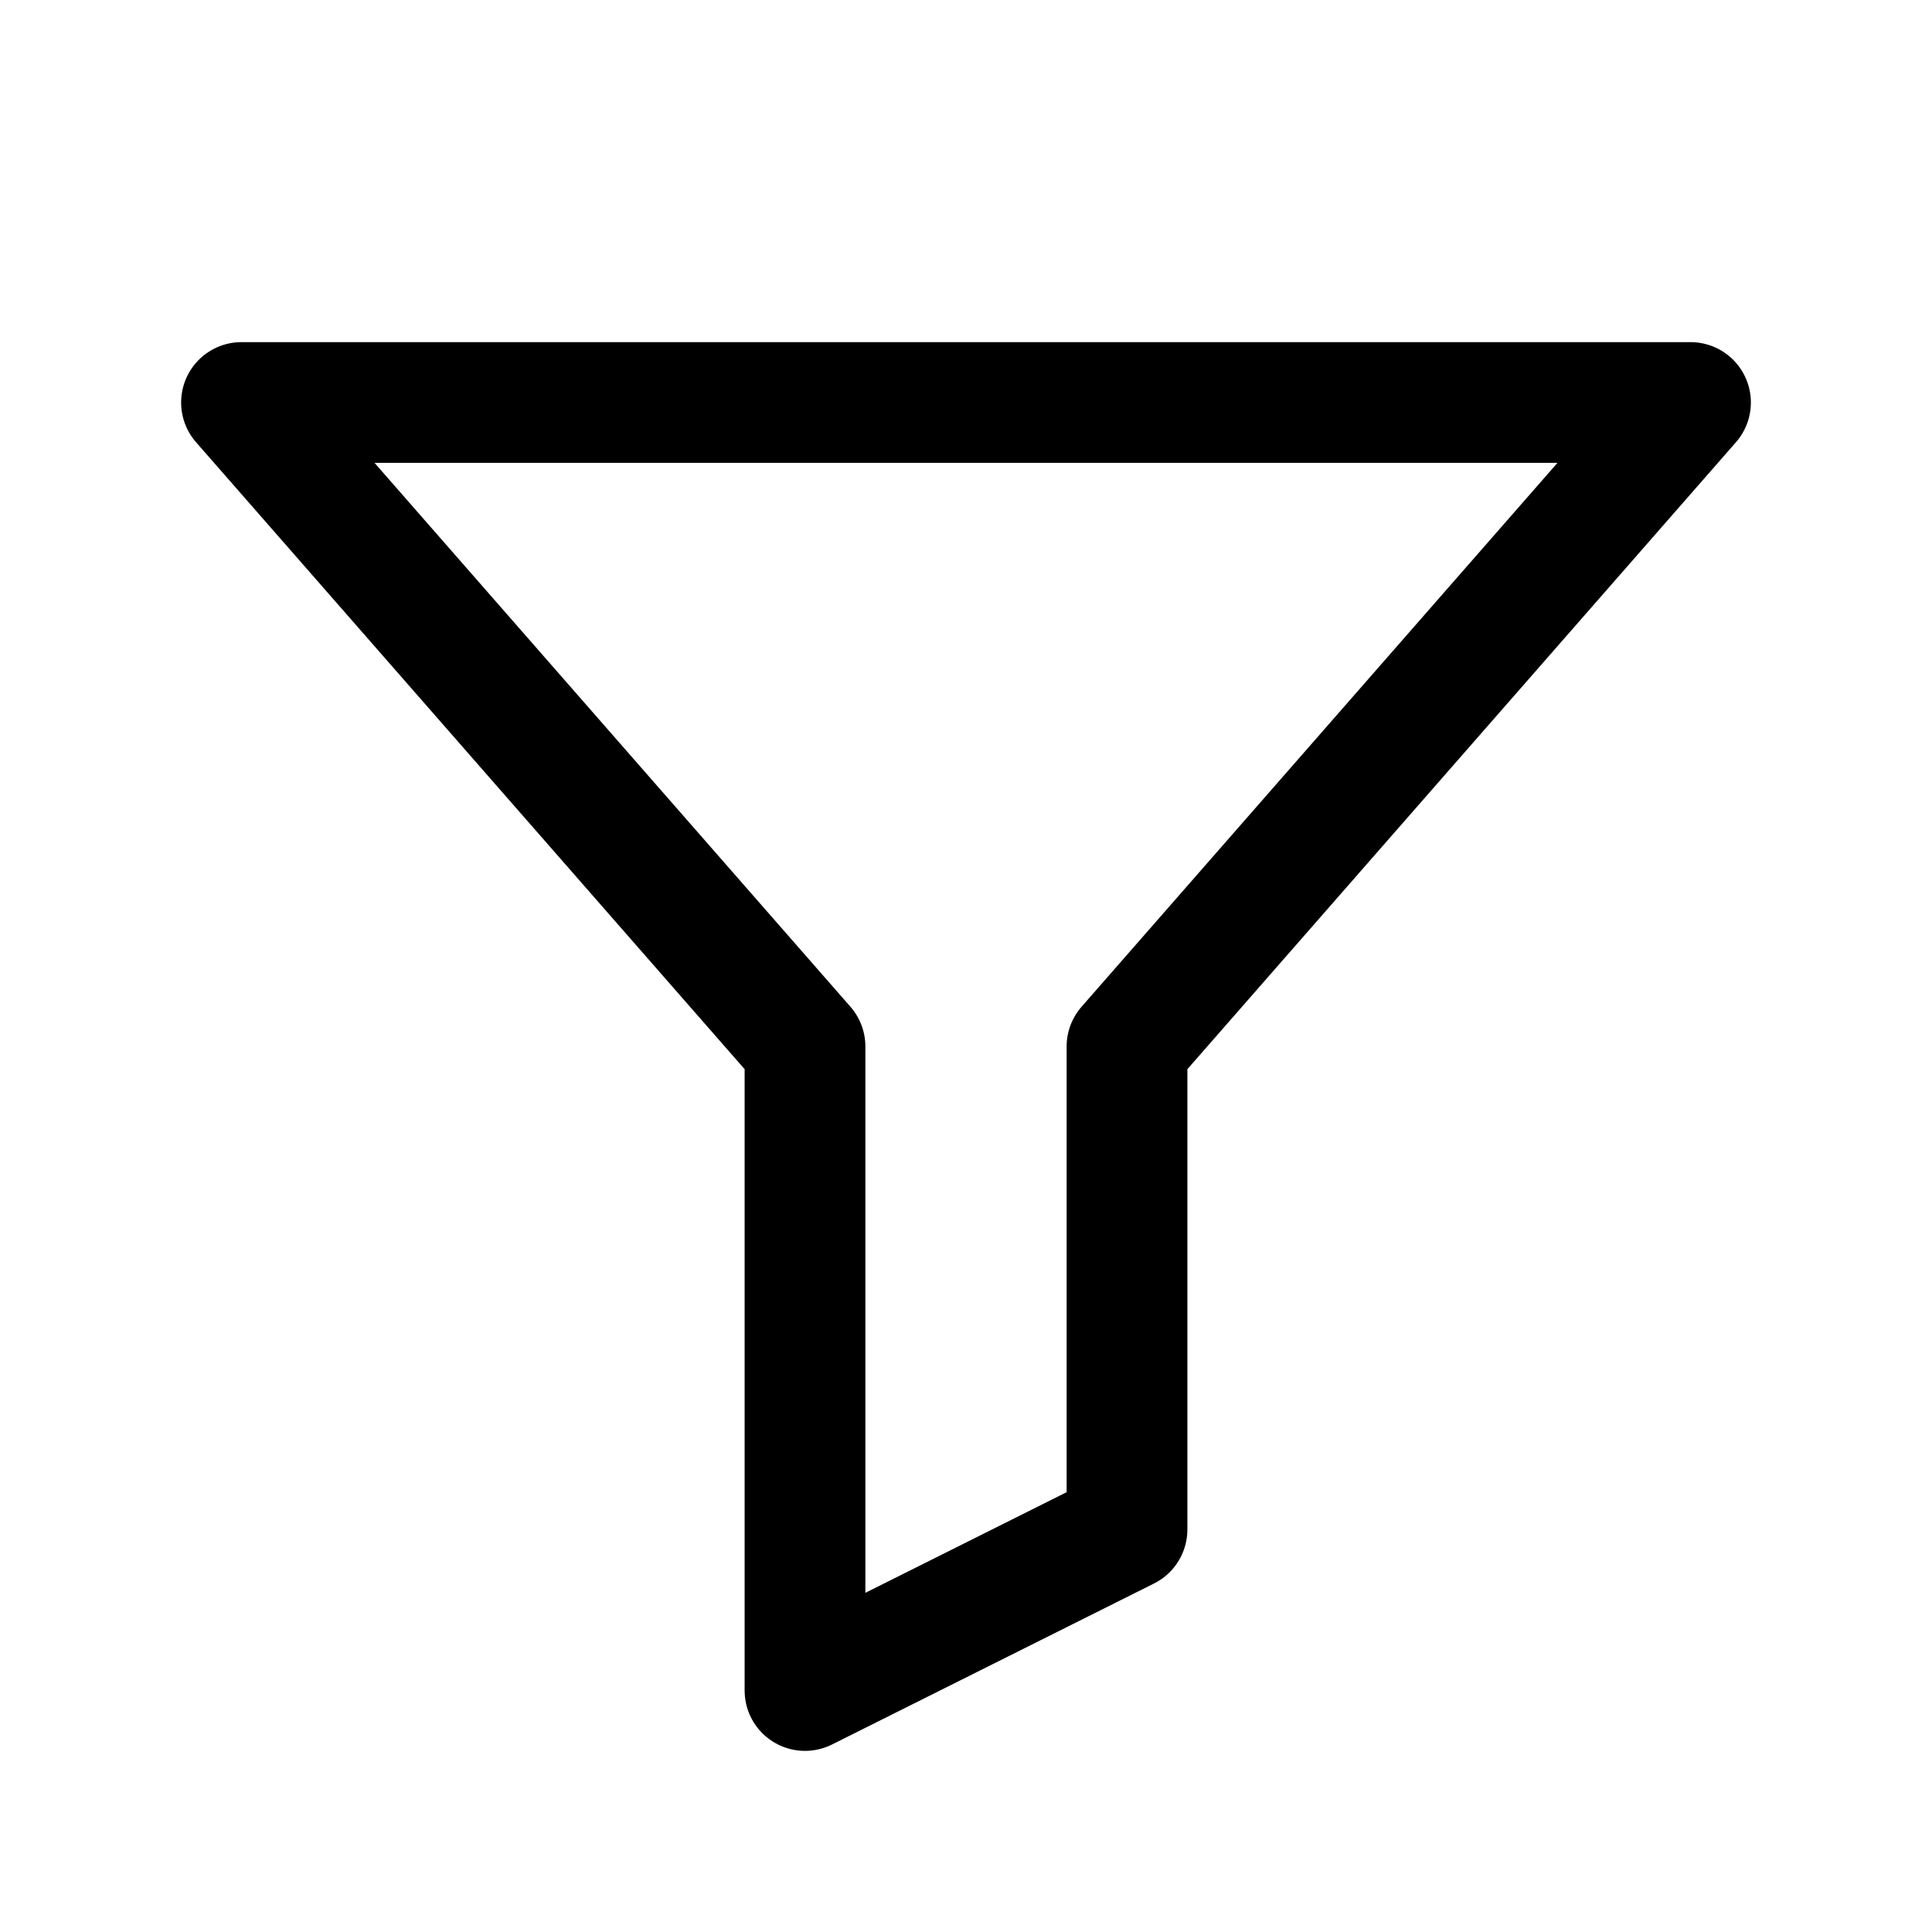
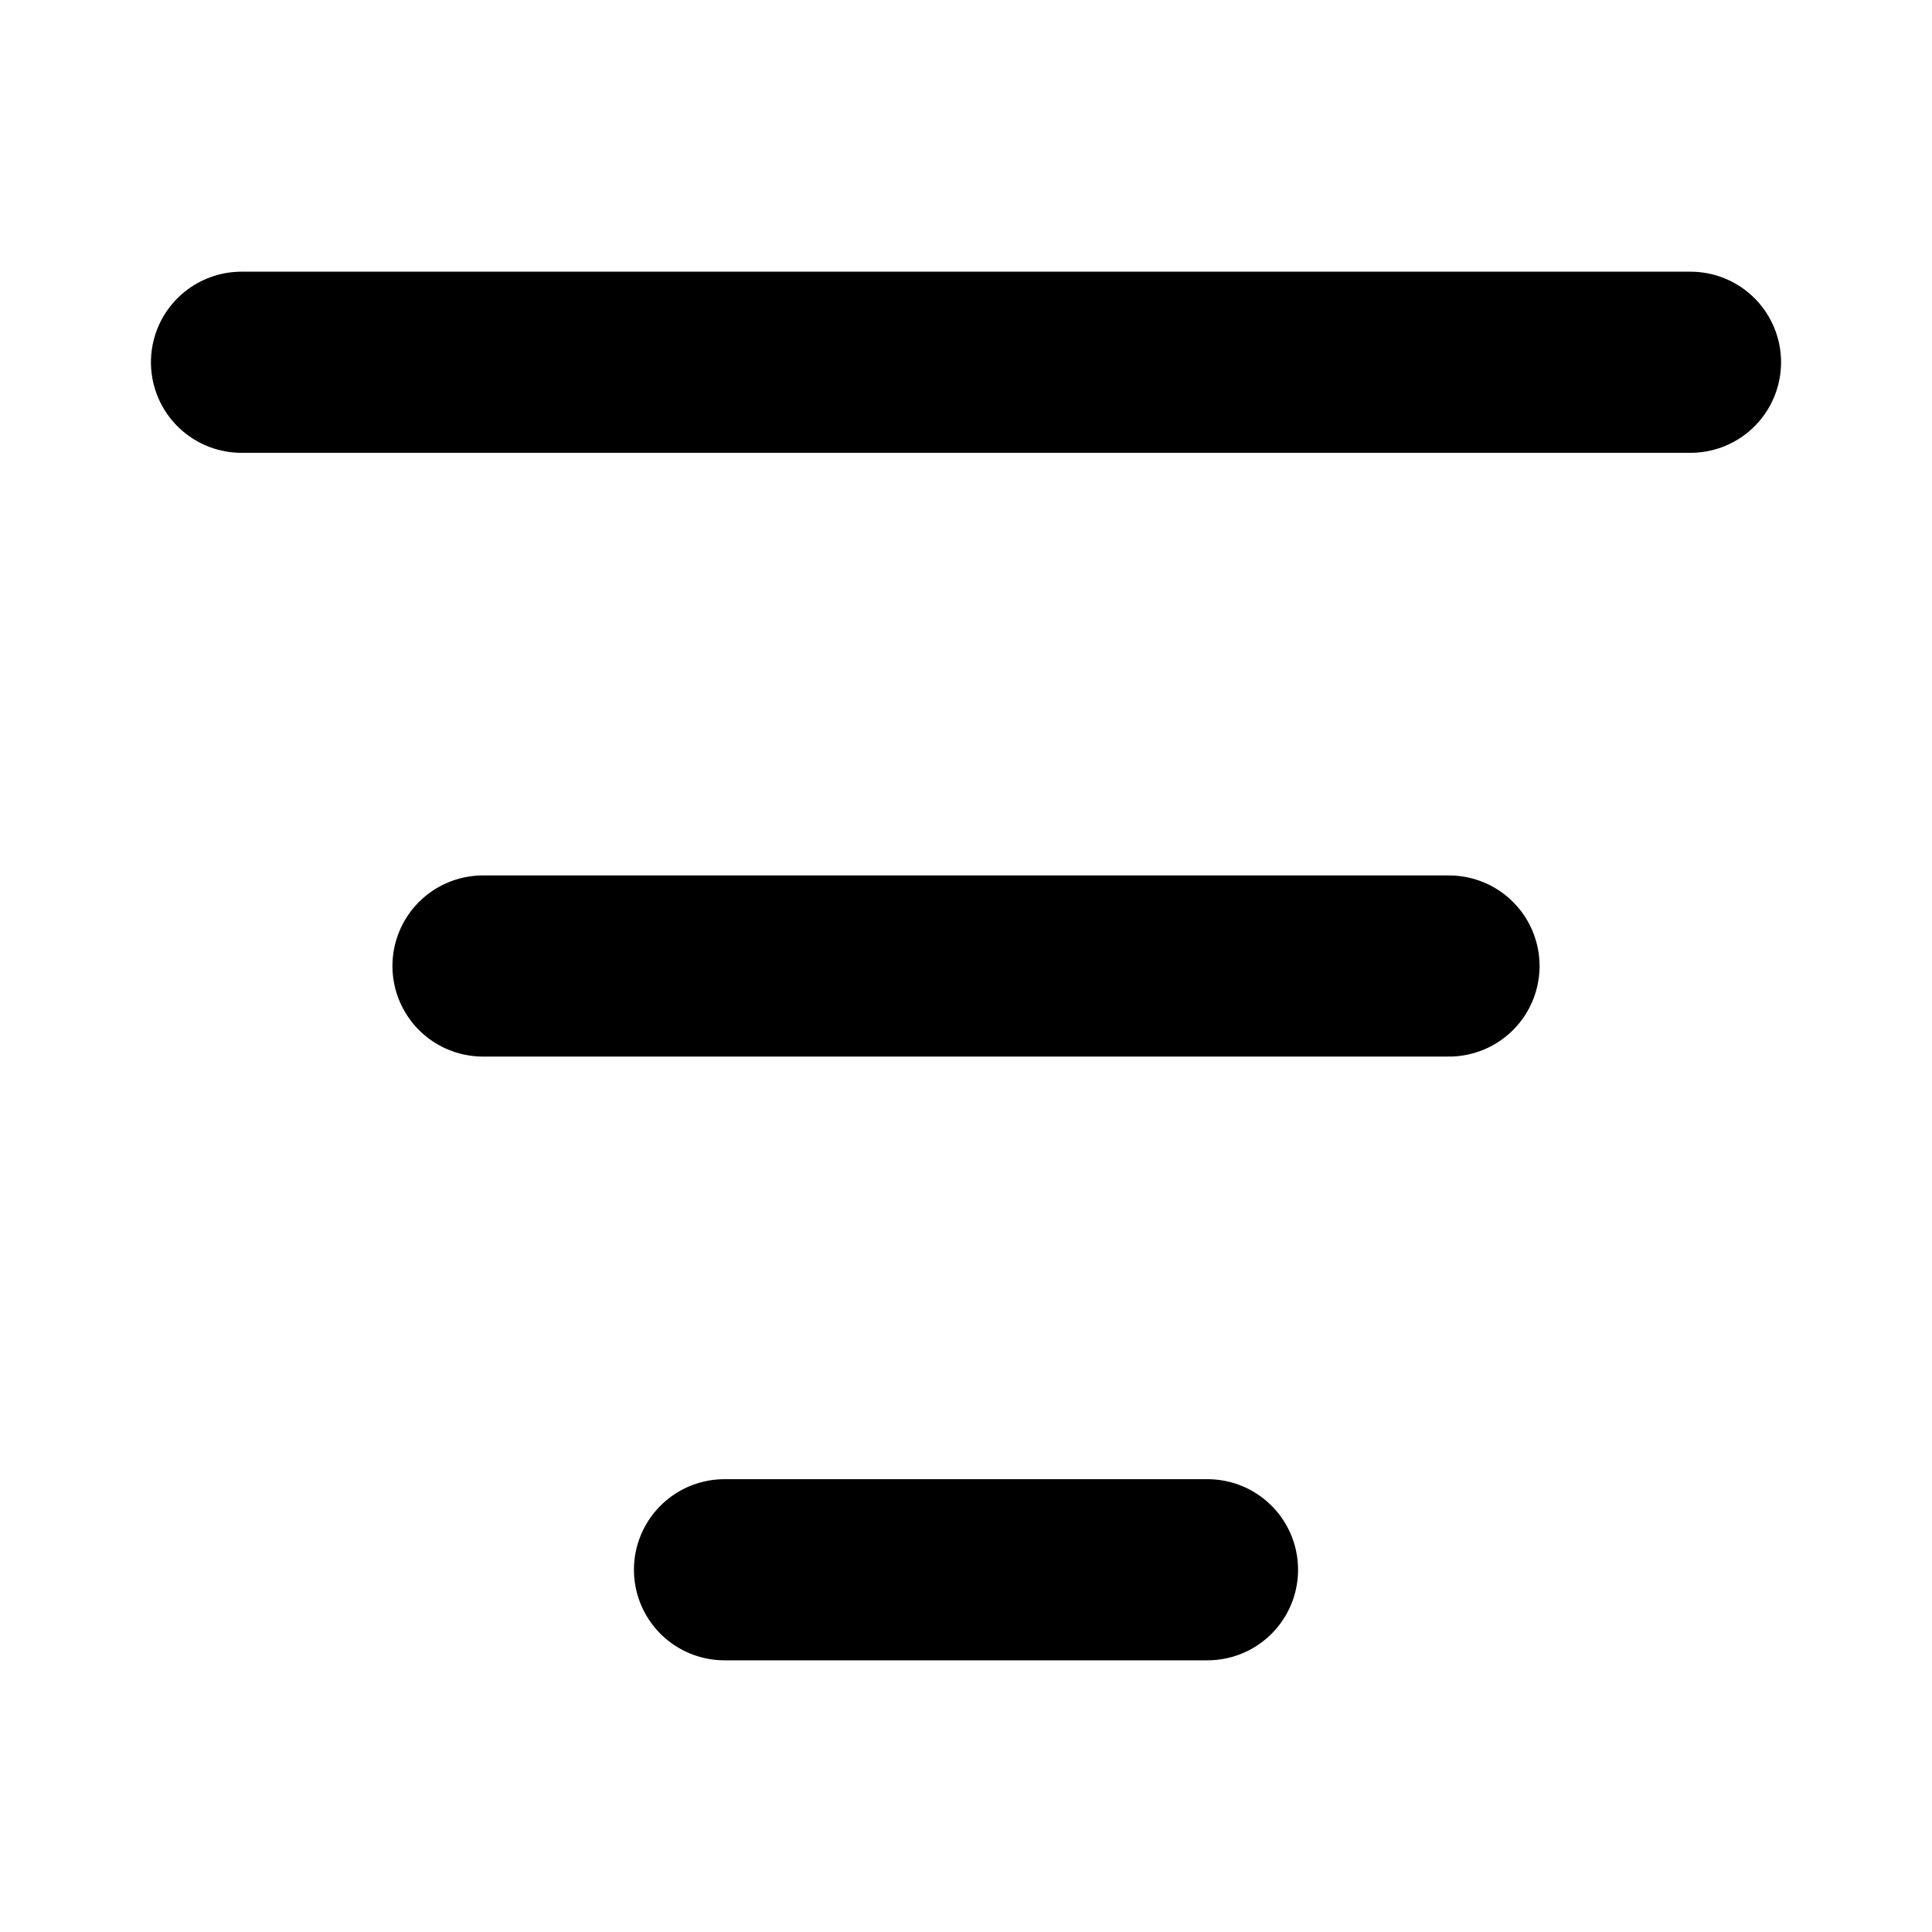
- <svg xmlns="http://www.w3.org/2000/svg" viewBox="0 0 24 24" fill="none" stroke="currentColor" stroke-width="1.5" stroke-linecap="round" stroke-linejoin="round">
-   <path d="M 3 5 L 21 5 L 14 13 L 14 19 L 10 21 L 10 13 Z" />
+ <svg xmlns="http://www.w3.org/2000/svg" viewBox="0 0 16 16">
+   <path d="M2 3 L14 3" fill="none" stroke="currentColor" stroke-width="1.5" stroke-linecap="round" stroke-linejoin="round" />
+   <path d="M4 8 L12 8" fill="none" stroke="currentColor" stroke-width="1.5" stroke-linecap="round" stroke-linejoin="round" />
+   <path d="M6 13 L10 13" fill="none" stroke="currentColor" stroke-width="1.5" stroke-linecap="round" stroke-linejoin="round" />
</svg>
